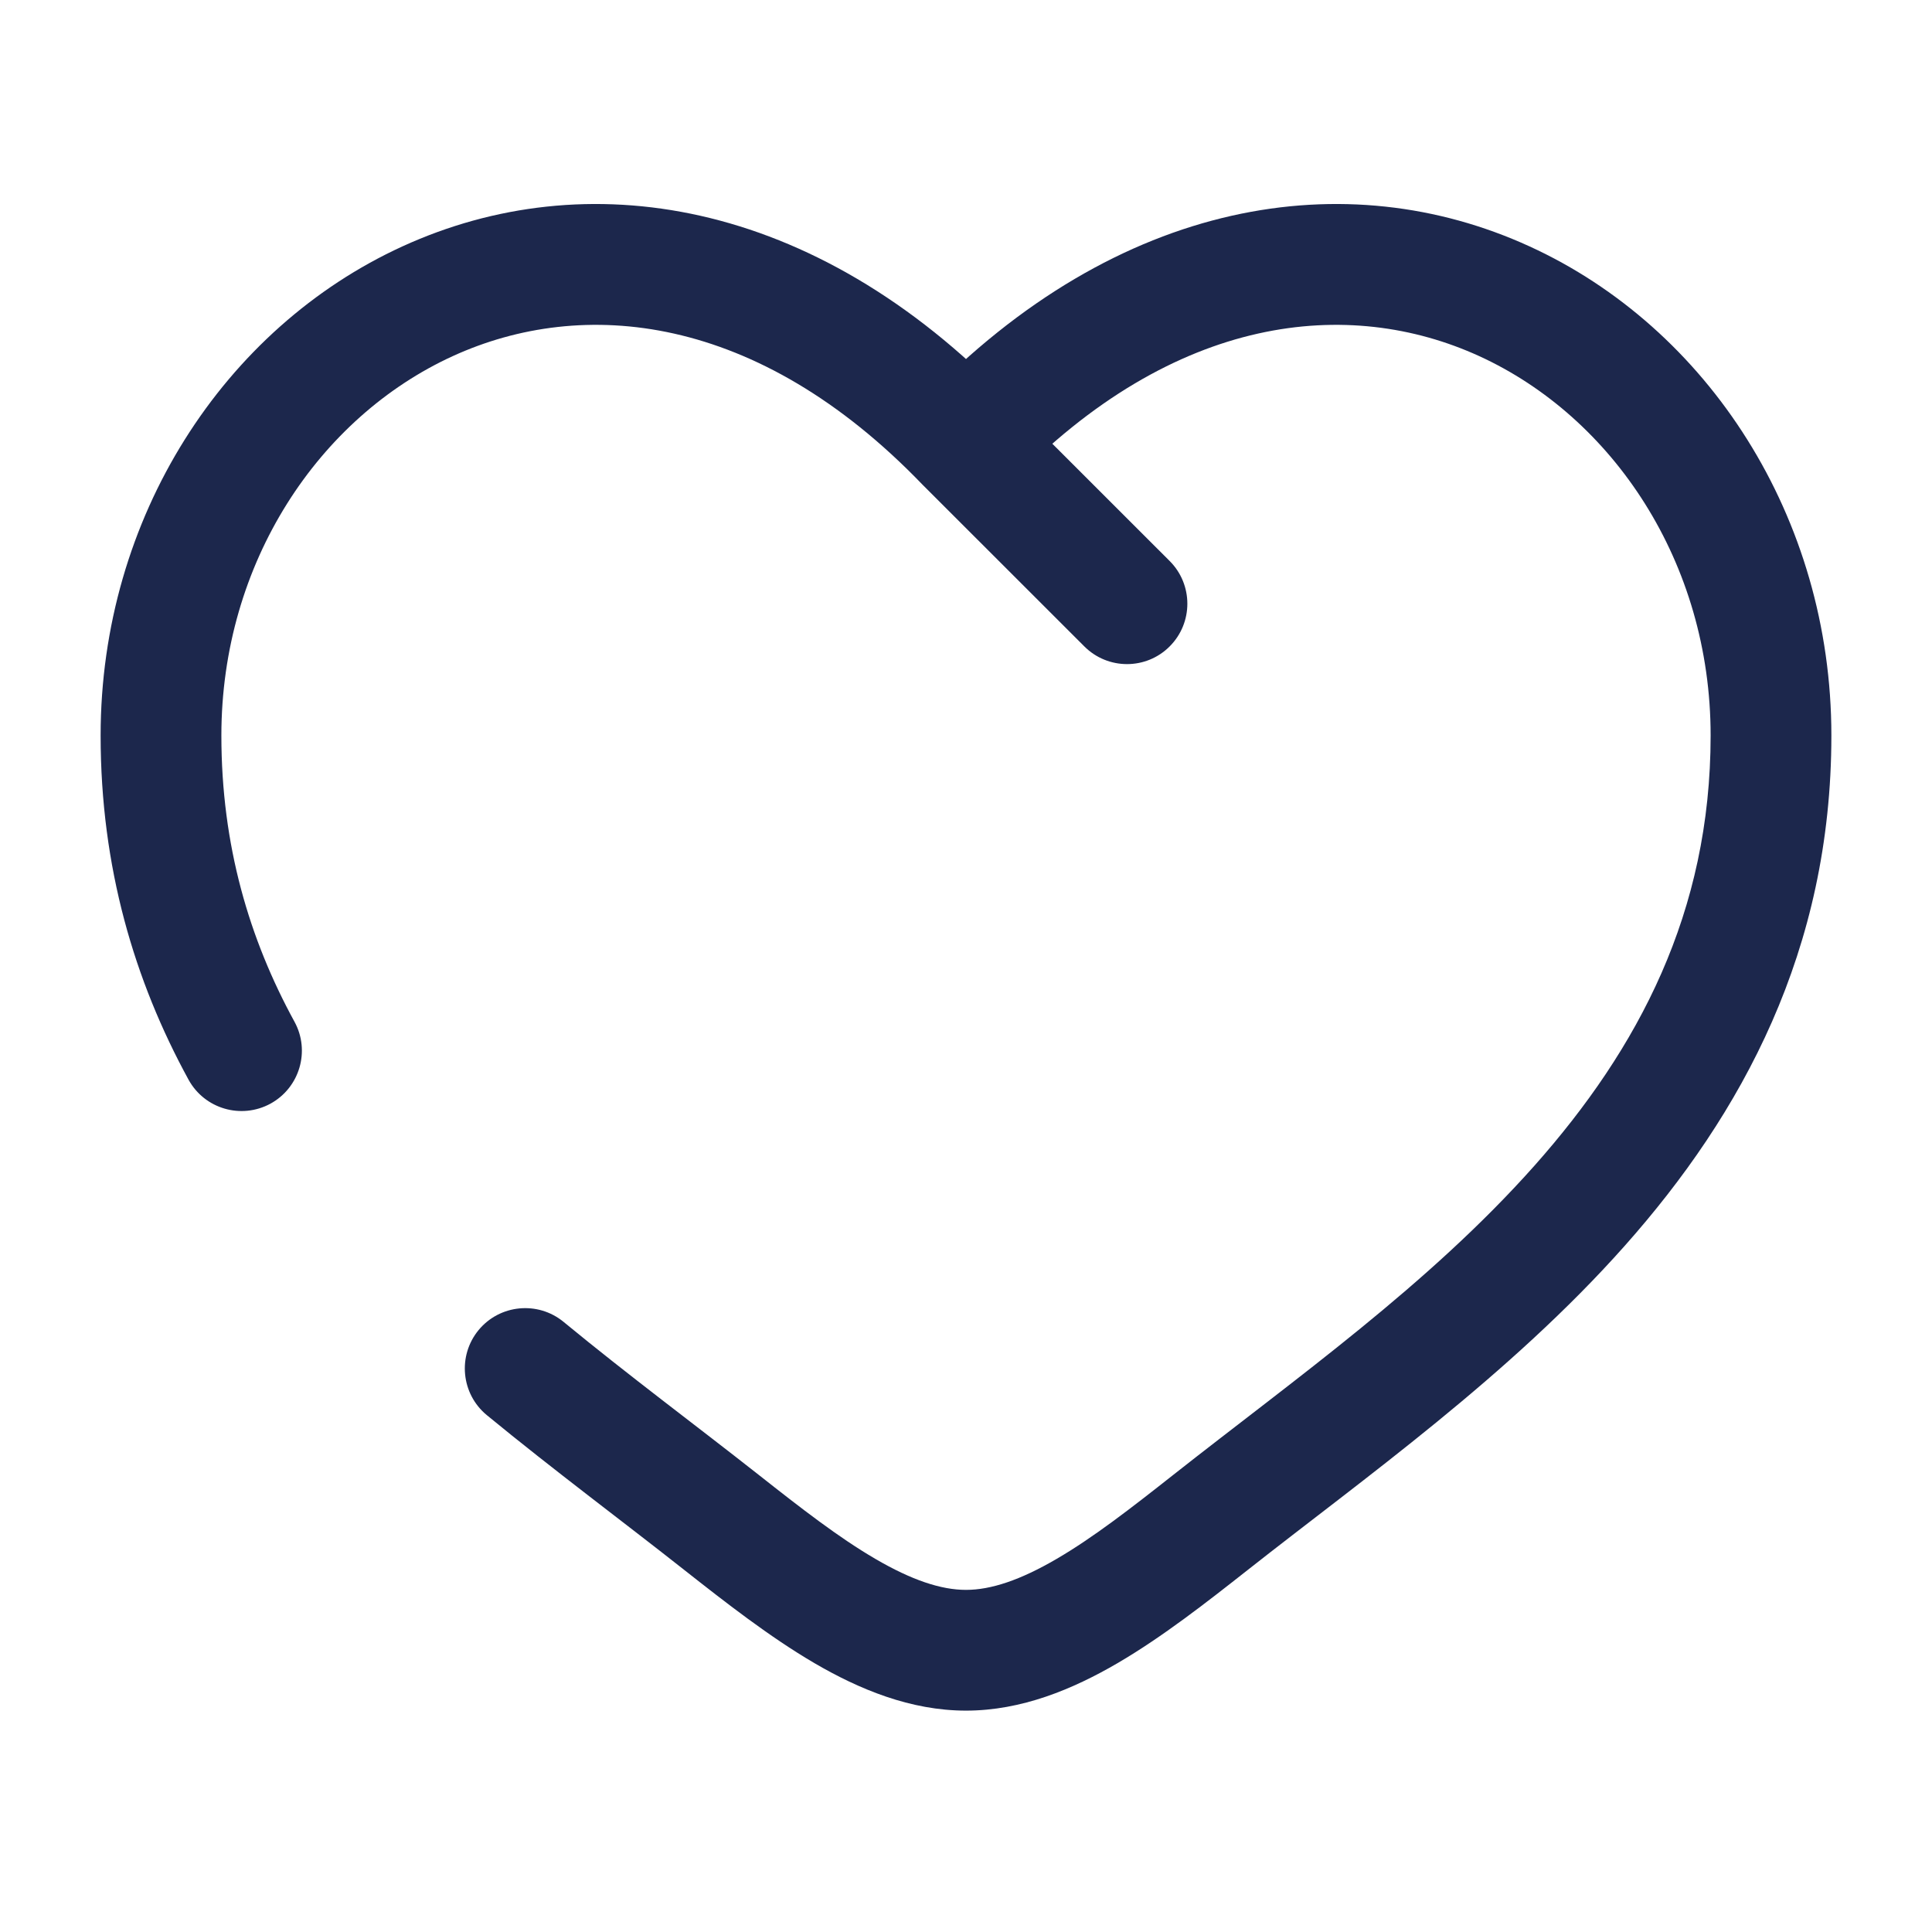
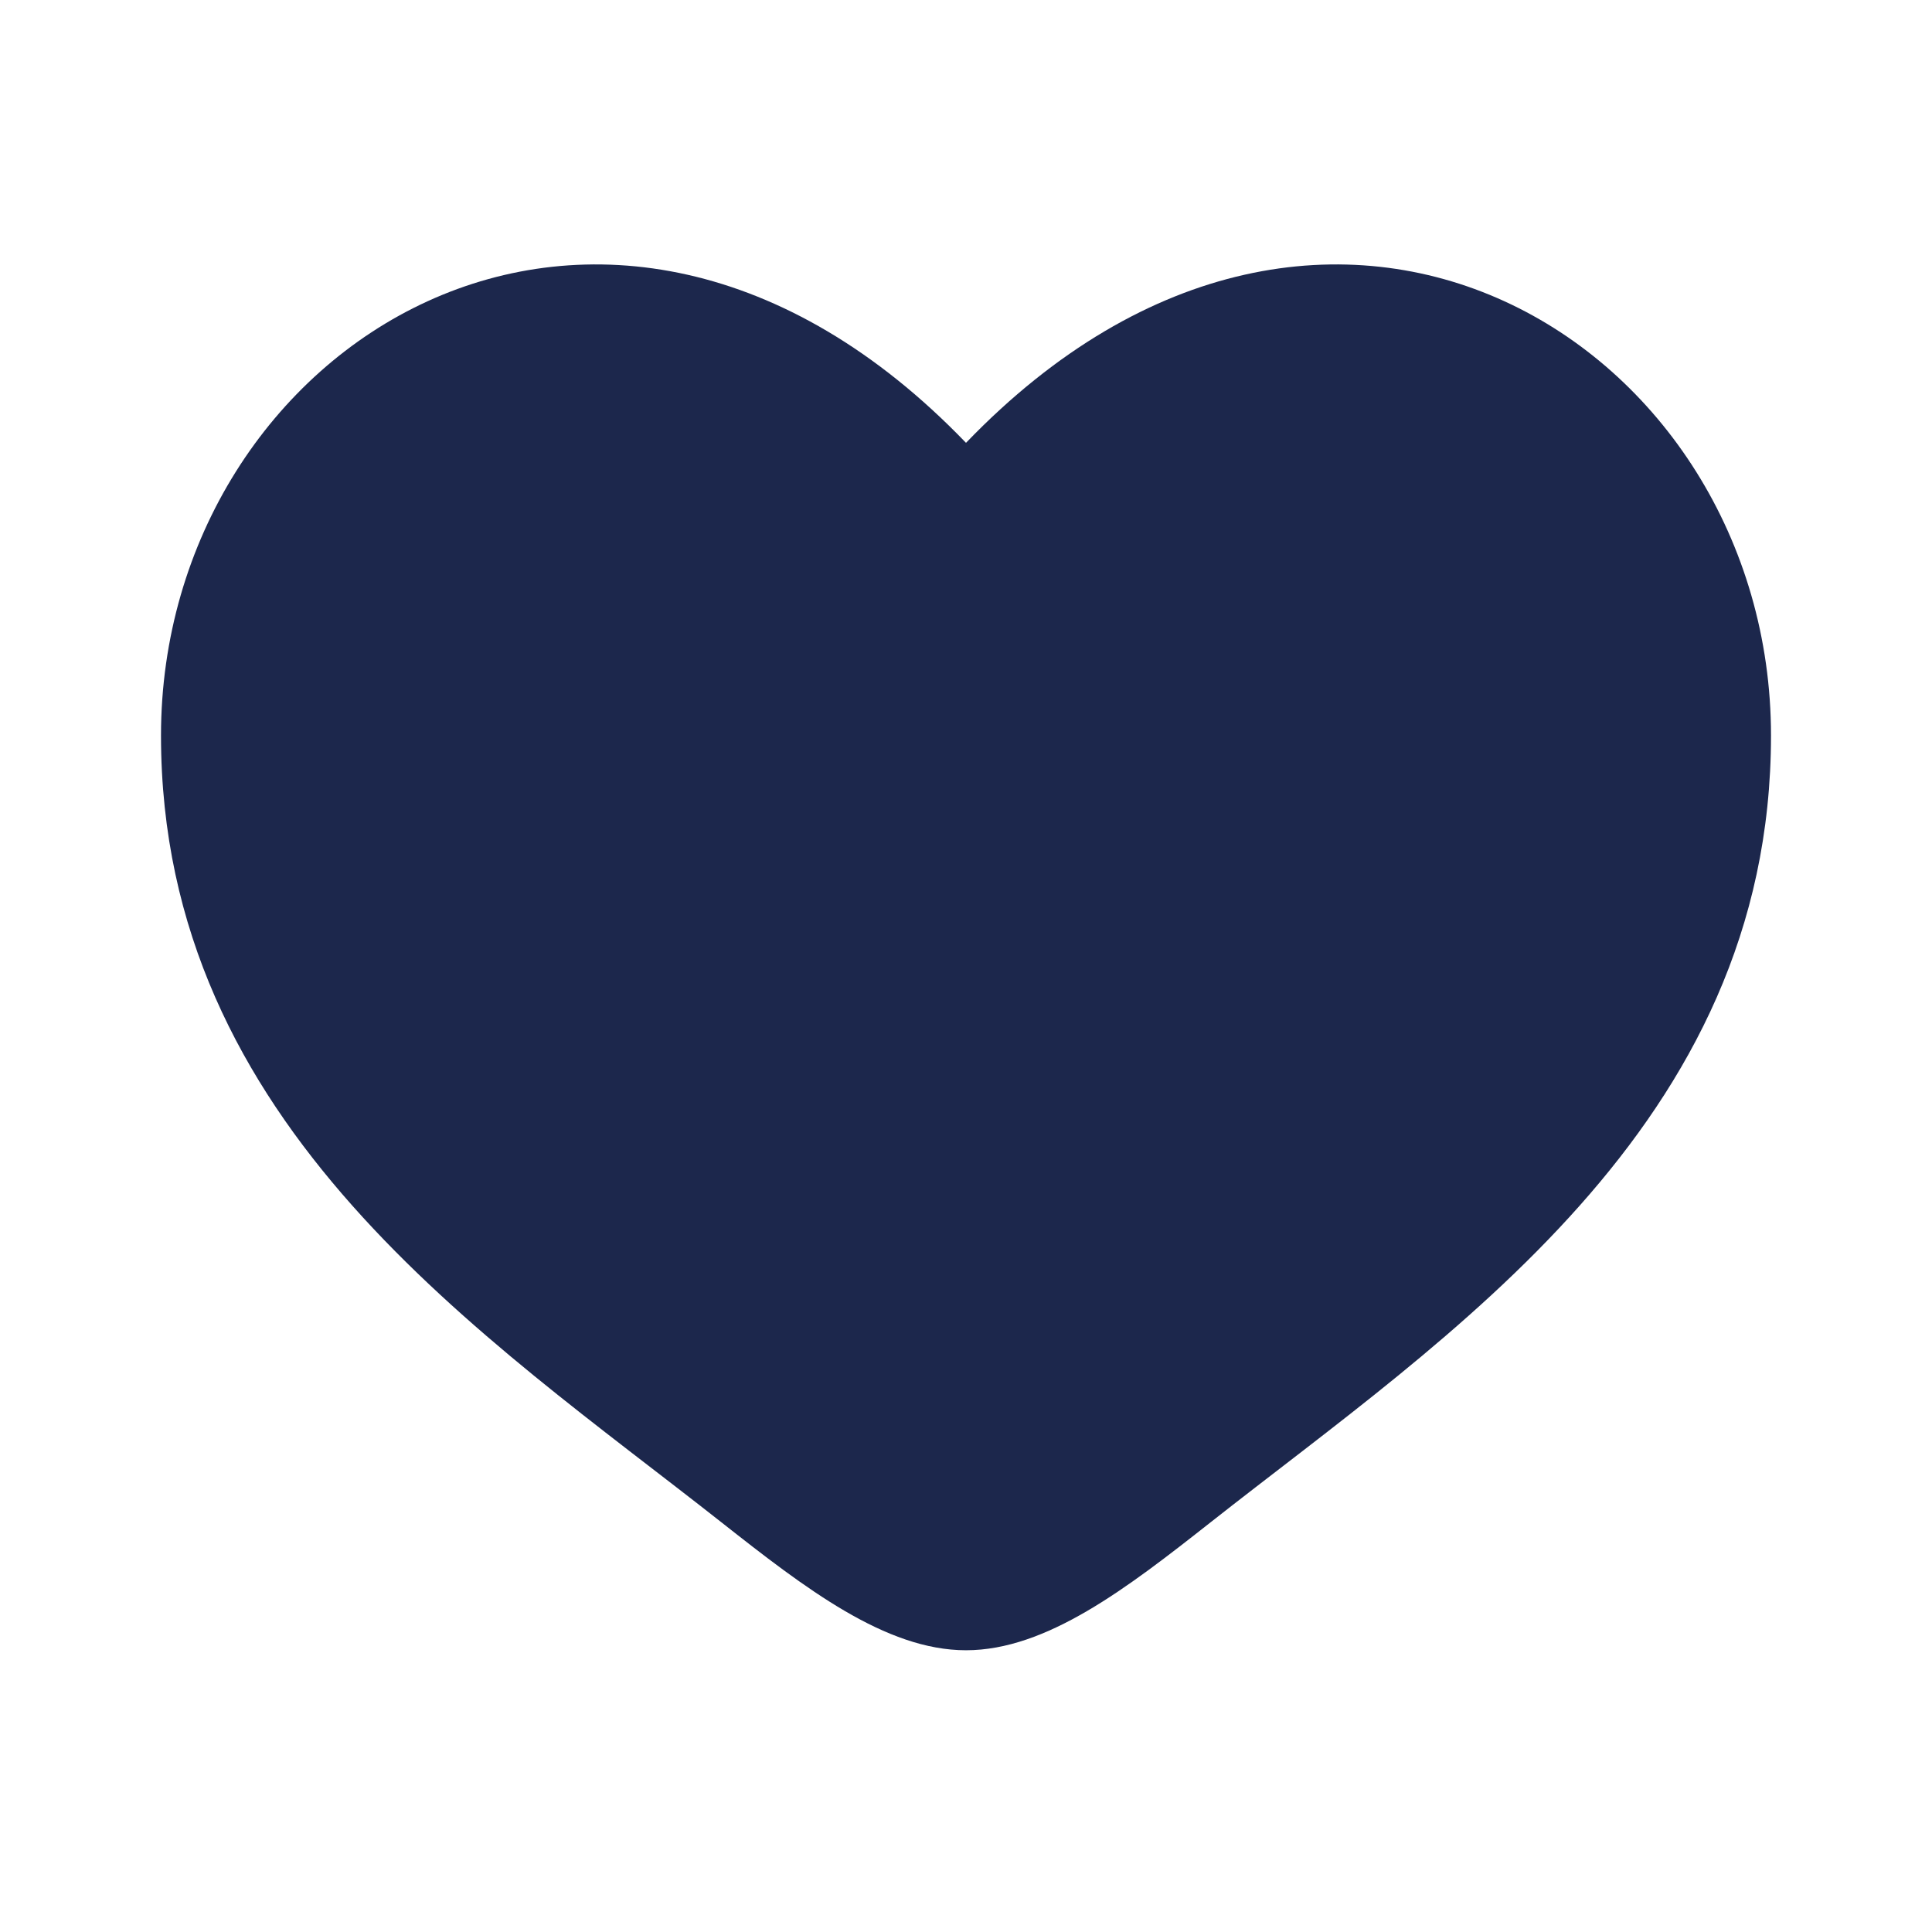
<svg xmlns="http://www.w3.org/2000/svg" width="800px" height="800px" viewBox="0 0 24 24" fill="none">
-   <path d="M12 5.501L11.46 6.021C11.463 6.024 11.466 6.028 11.47 6.031L12 5.501ZM8.962 18.911L8.497 19.5L8.962 18.911ZM15.038 18.911L14.574 18.322L15.038 18.911ZM7.001 16.421C6.681 16.158 6.208 16.204 5.945 16.523C5.682 16.843 5.728 17.316 6.047 17.579L7.001 16.421ZM2.342 13.412C2.541 13.775 2.996 13.908 3.36 13.71C3.723 13.511 3.857 13.055 3.658 12.692L2.342 13.412ZM13.47 8.03C13.763 8.323 14.238 8.323 14.53 8.03C14.823 7.737 14.823 7.262 14.53 6.969L13.47 8.03ZM2.75 9.137C2.75 6.986 3.965 5.183 5.624 4.424C7.236 3.687 9.402 3.883 11.46 6.021L12.54 4.981C10.098 2.444 7.264 2.025 5.001 3.06C2.785 4.073 1.25 6.425 1.25 9.137H2.75ZM8.497 19.5C9.01 19.904 9.56 20.334 10.117 20.66C10.674 20.985 11.31 21.25 12 21.25V19.75C11.69 19.75 11.326 19.629 10.874 19.365C10.421 19.101 9.952 18.737 9.426 18.322L8.497 19.5ZM15.503 19.5C16.929 18.375 18.753 17.087 20.183 15.476C21.64 13.836 22.75 11.803 22.75 9.137H21.25C21.25 11.335 20.351 13.028 19.062 14.48C17.747 15.96 16.09 17.127 14.574 18.322L15.503 19.5ZM22.75 9.137C22.75 6.425 21.215 4.073 18.999 3.06C16.736 2.025 13.902 2.444 11.46 4.981L12.54 6.021C14.598 3.883 16.764 3.687 18.376 4.424C20.035 5.183 21.25 6.986 21.25 9.137H22.75ZM14.574 18.322C14.048 18.737 13.579 19.101 13.126 19.365C12.674 19.629 12.31 19.75 12 19.75V21.25C12.69 21.25 13.326 20.985 13.883 20.66C14.441 20.334 14.99 19.904 15.503 19.5L14.574 18.322ZM9.426 18.322C8.63 17.695 7.821 17.096 7.001 16.421L6.047 17.579C6.878 18.262 7.755 18.914 8.497 19.5L9.426 18.322ZM3.658 12.692C3.097 11.666 2.75 10.503 2.75 9.137H1.25C1.25 10.775 1.67 12.183 2.342 13.412L3.658 12.692ZM11.47 6.031L13.47 8.03L14.53 6.969L12.53 4.97L11.47 6.031Z" fill="#1C274C" />
+   <path d="M2 9.137C2 14 6.019 16.591 8.962 18.911C10 19.729 11 20.5 12 20.5C13 20.5 14 19.729 15.038 18.911C17.981 16.591 22 14 22 9.137C22 4.274 16.5 0.825 12 5.501C7.5 0.825 2 4.274 2 9.137Z" fill="#1C274C" />
</svg>
